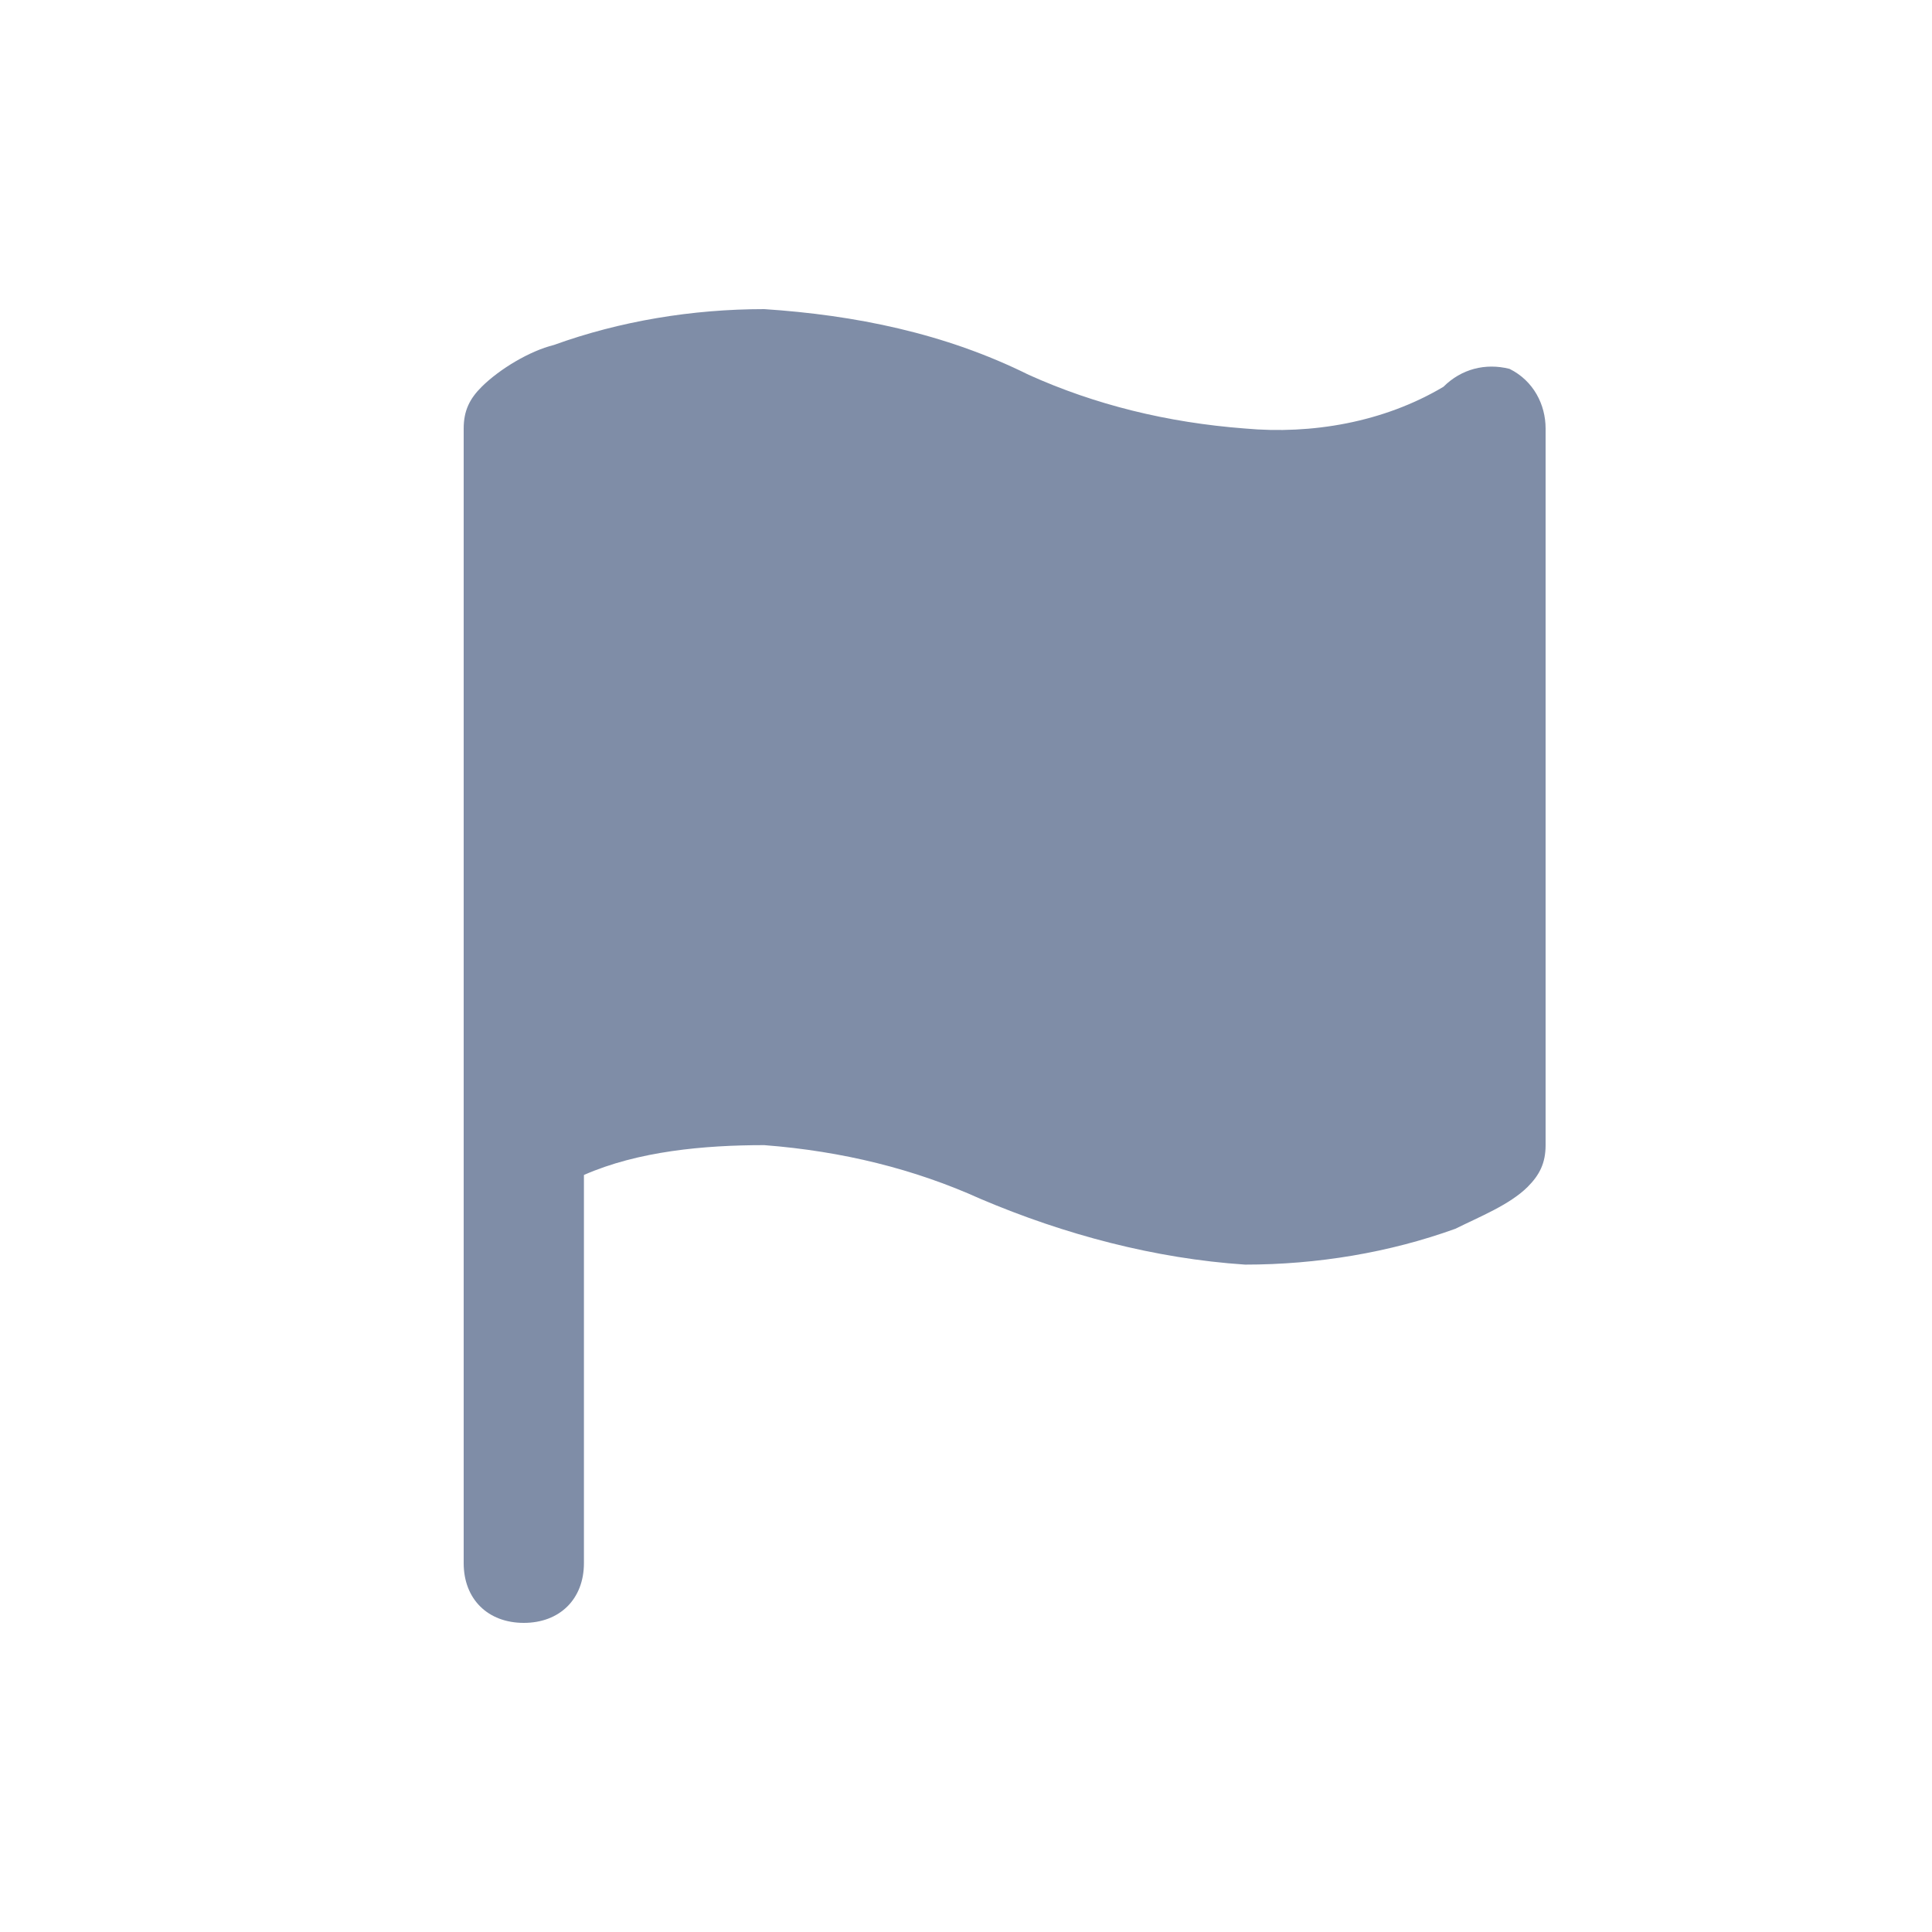
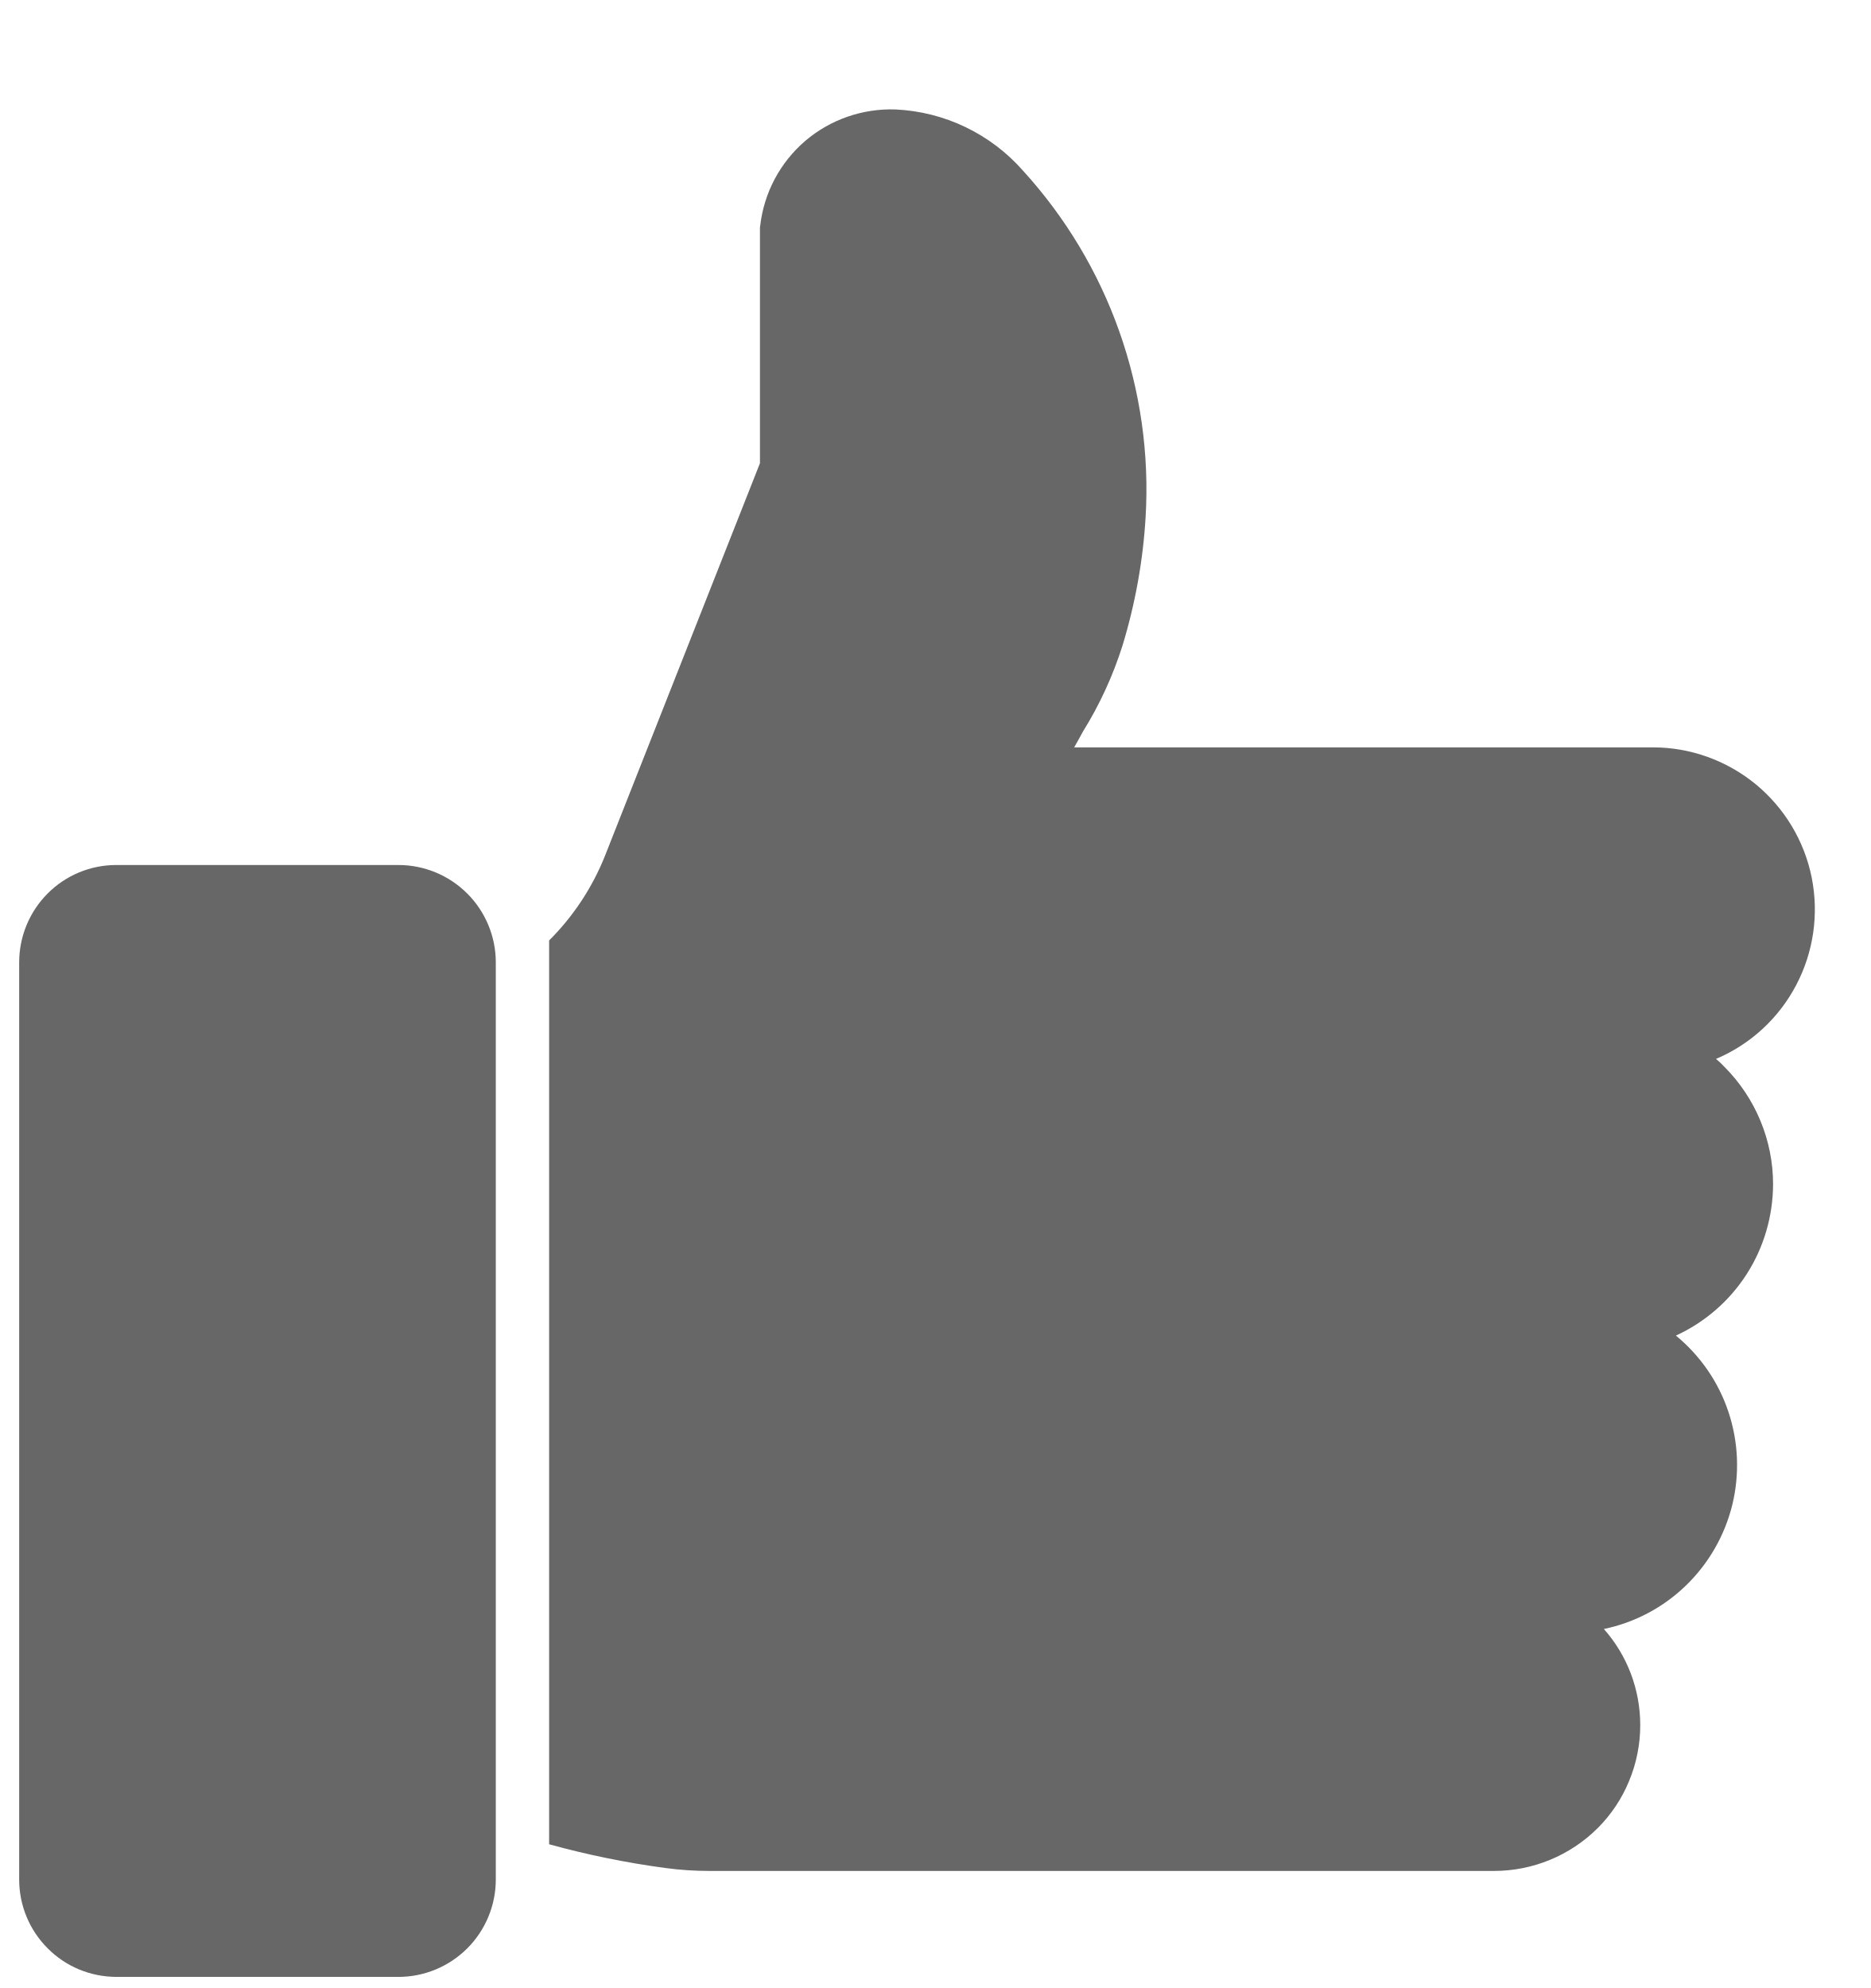
- <svg xmlns="http://www.w3.org/2000/svg" width="25" height="25" viewBox="0 0 25 25" fill="none">
-   <path d="M19.533 4.773C19.222 4.695 18.911 4.773 18.678 5.005C17.9 5.468 16.967 5.623 16.111 5.545C15.1 5.468 14.167 5.236 13.311 4.85C12.222 4.309 11.056 4.077 9.889 4C8.956 4 8.022 4.155 7.167 4.464C6.856 4.541 6.467 4.773 6.233 5.005C6.078 5.159 6 5.314 6 5.545V20.227C6 20.691 6.311 21 6.778 21C7.244 21 7.556 20.691 7.556 20.227V15.204C8.256 14.896 9.111 14.818 9.889 14.818C10.9 14.896 11.833 15.127 12.689 15.514C13.778 15.977 14.944 16.286 16.111 16.364C17.044 16.364 17.978 16.209 18.833 15.9C19.144 15.745 19.533 15.591 19.767 15.359C19.922 15.204 20 15.05 20 14.818V5.545C20 5.236 19.844 4.927 19.533 4.773V4.773Z" fill="#7F8DA7" />
+ <svg xmlns="http://www.w3.org/2000/svg" width="16" height="17" viewBox="0 0 16 17" fill="none">
+   <path d="M3.408 7.397H0.994C0.773 7.397 0.562 7.485 0.407 7.641C0.251 7.798 0.164 8.009 0.164 8.23V16.072C0.164 16.293 0.251 16.504 0.407 16.66C0.562 16.817 0.773 16.904 0.994 16.905H3.408C3.628 16.905 3.84 16.817 3.996 16.661C4.152 16.505 4.24 16.293 4.24 16.072V8.23C4.24 8.009 4.152 7.797 3.996 7.641C3.84 7.485 3.628 7.397 3.408 7.397ZM15.163 10.127C15.163 9.751 15.013 9.39 14.748 9.124C14.725 9.099 14.7 9.076 14.675 9.055C14.969 8.931 15.211 8.708 15.36 8.425C15.509 8.142 15.556 7.817 15.493 7.503C15.43 7.19 15.26 6.908 15.013 6.705C14.766 6.503 14.456 6.391 14.136 6.391H9.186C9.213 6.343 9.238 6.3 9.261 6.256C9.404 6.026 9.517 5.78 9.599 5.522C9.708 5.164 9.775 4.795 9.797 4.422C9.829 3.883 9.752 3.343 9.572 2.834C9.392 2.325 9.112 1.858 8.748 1.459C8.611 1.303 8.444 1.177 8.257 1.087C8.07 0.997 7.867 0.946 7.66 0.936C7.377 0.926 7.1 1.022 6.885 1.206C6.67 1.391 6.533 1.65 6.501 1.931C6.499 1.942 6.498 1.952 6.499 1.963V3.961L5.175 7.315C5.067 7.587 4.904 7.835 4.696 8.042V15.771C5.023 15.861 5.355 15.929 5.691 15.974C5.816 15.991 5.942 15.999 6.067 15.999H12.777C13.108 15.999 13.426 15.868 13.662 15.634C13.778 15.518 13.87 15.381 13.932 15.229C13.995 15.078 14.027 14.915 14.027 14.752C14.027 14.449 13.917 14.157 13.716 13.93C13.981 13.875 14.224 13.746 14.418 13.558C14.612 13.37 14.749 13.132 14.814 12.869C14.878 12.607 14.867 12.332 14.782 12.076C14.697 11.819 14.541 11.593 14.332 11.421C14.58 11.307 14.79 11.125 14.937 10.896C15.084 10.667 15.162 10.4 15.163 10.127Z" fill="#676767" />
</svg>
